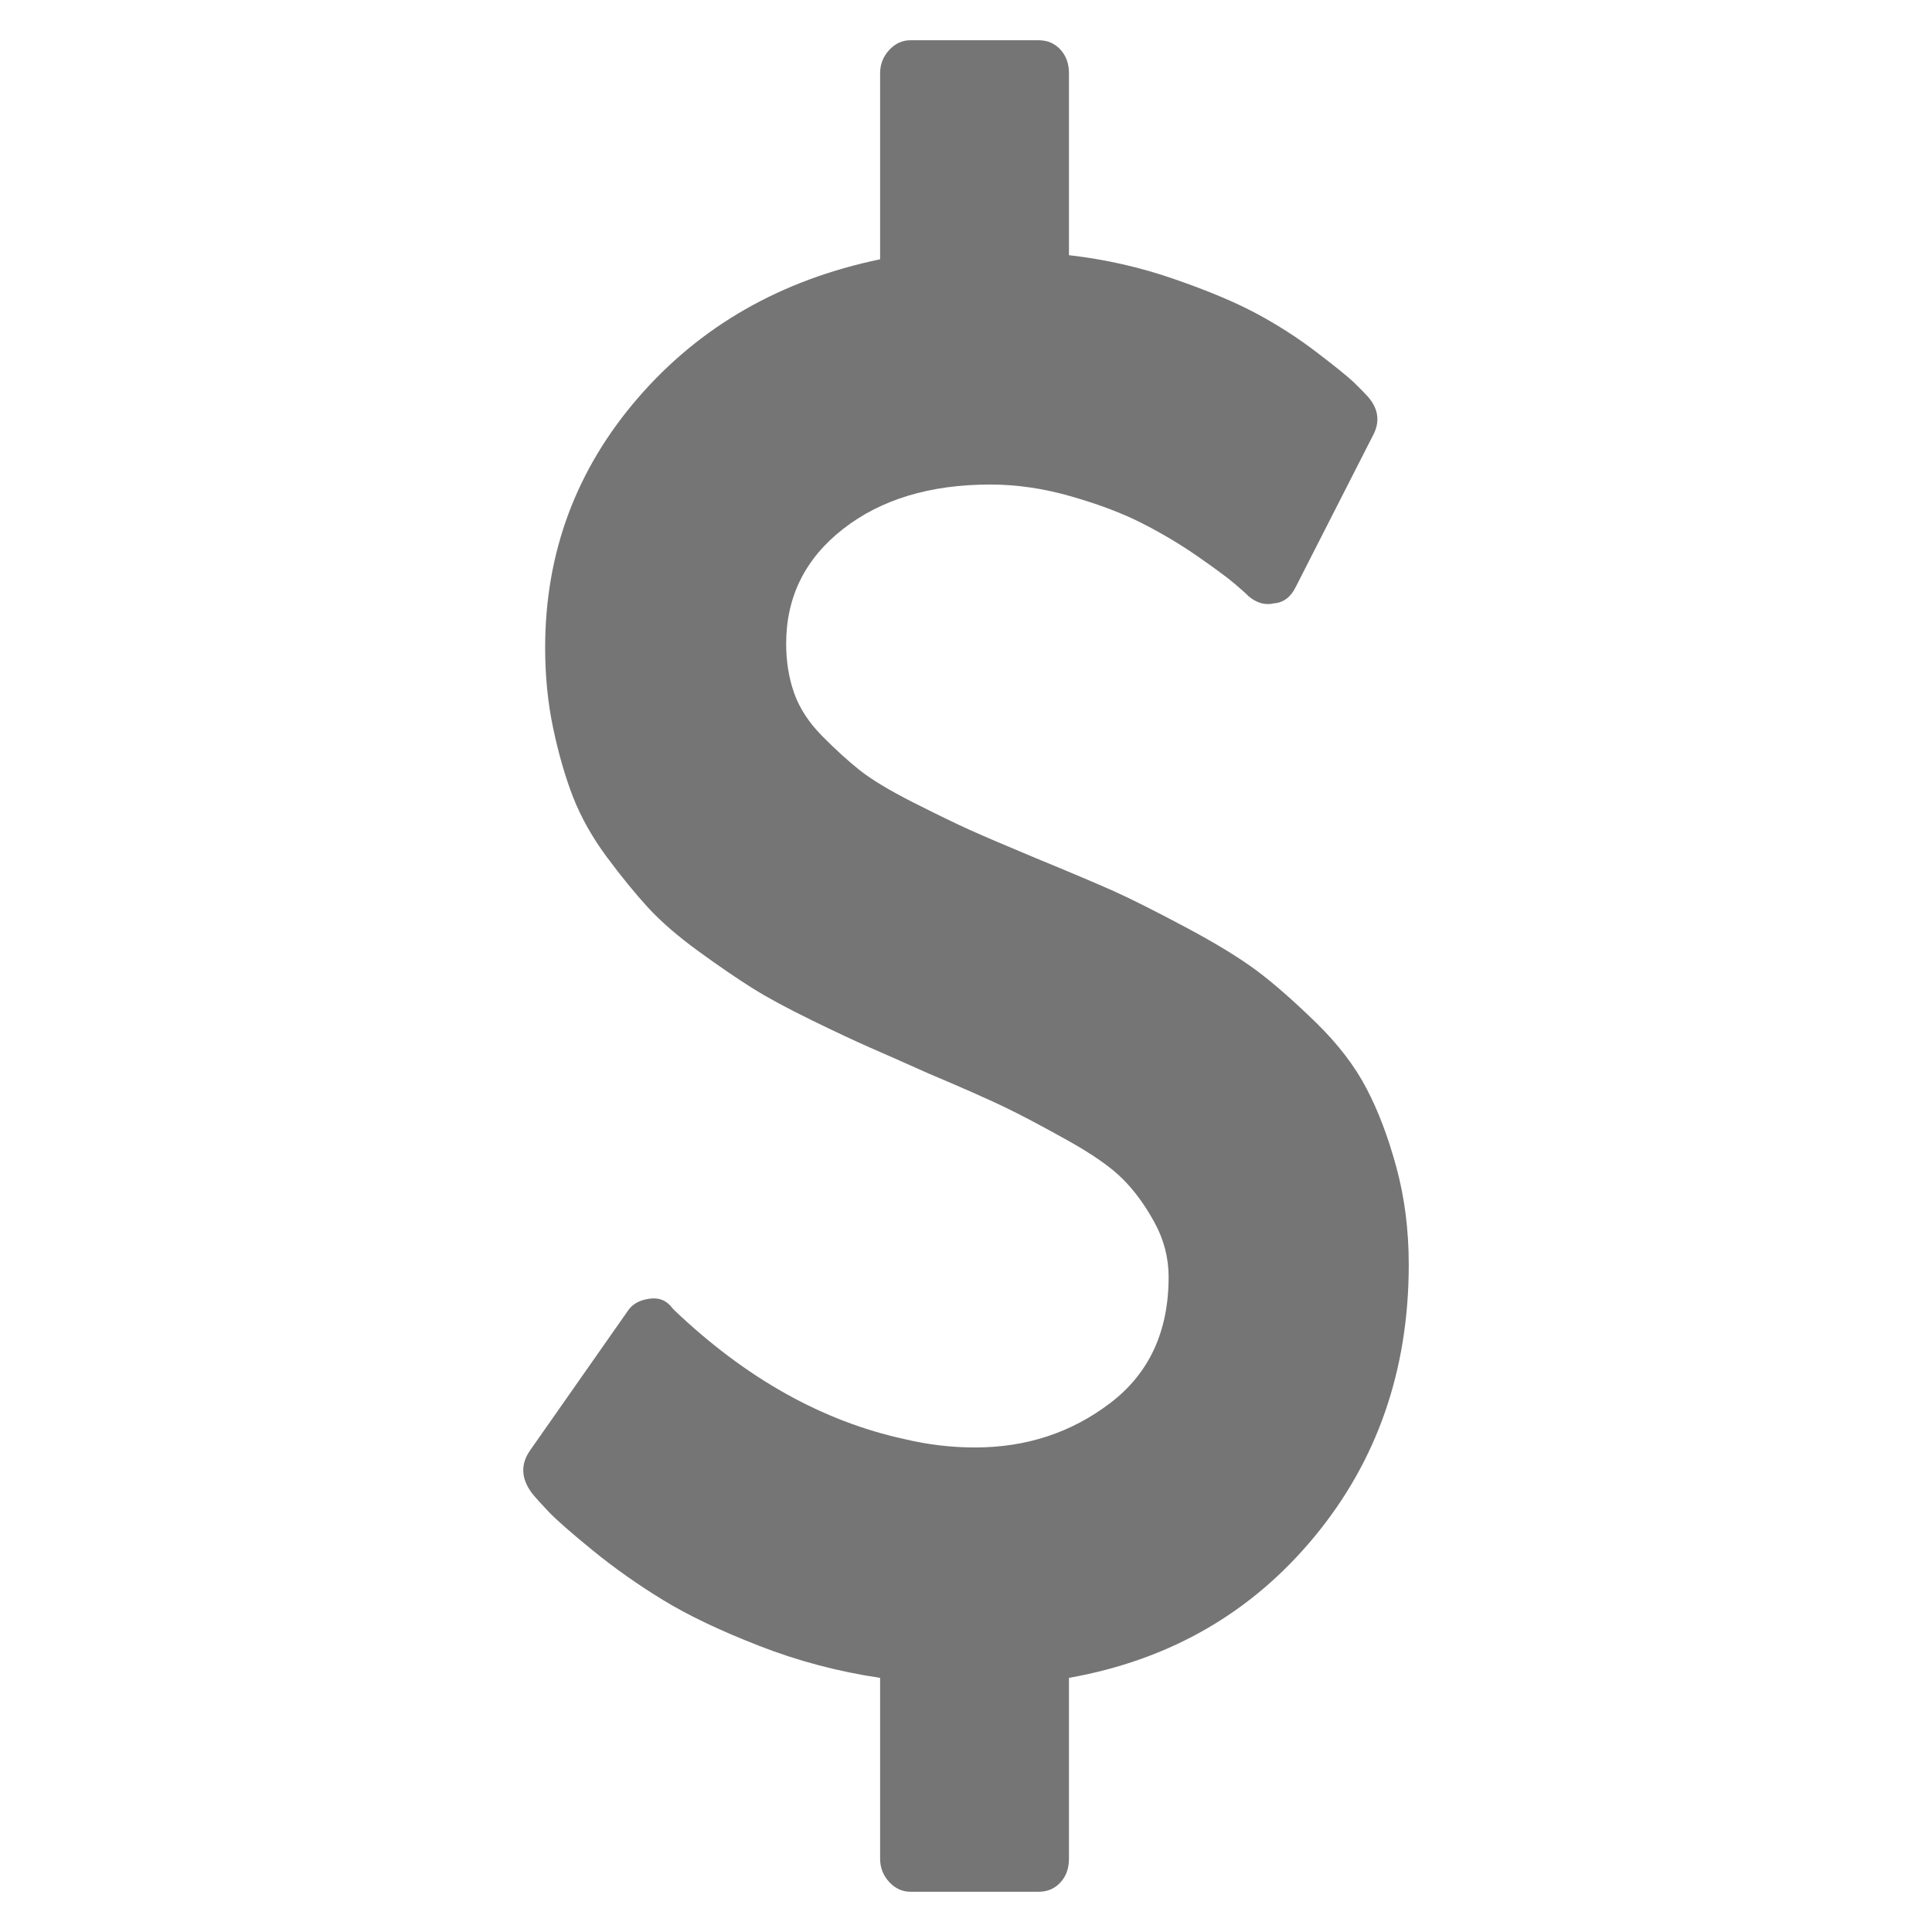
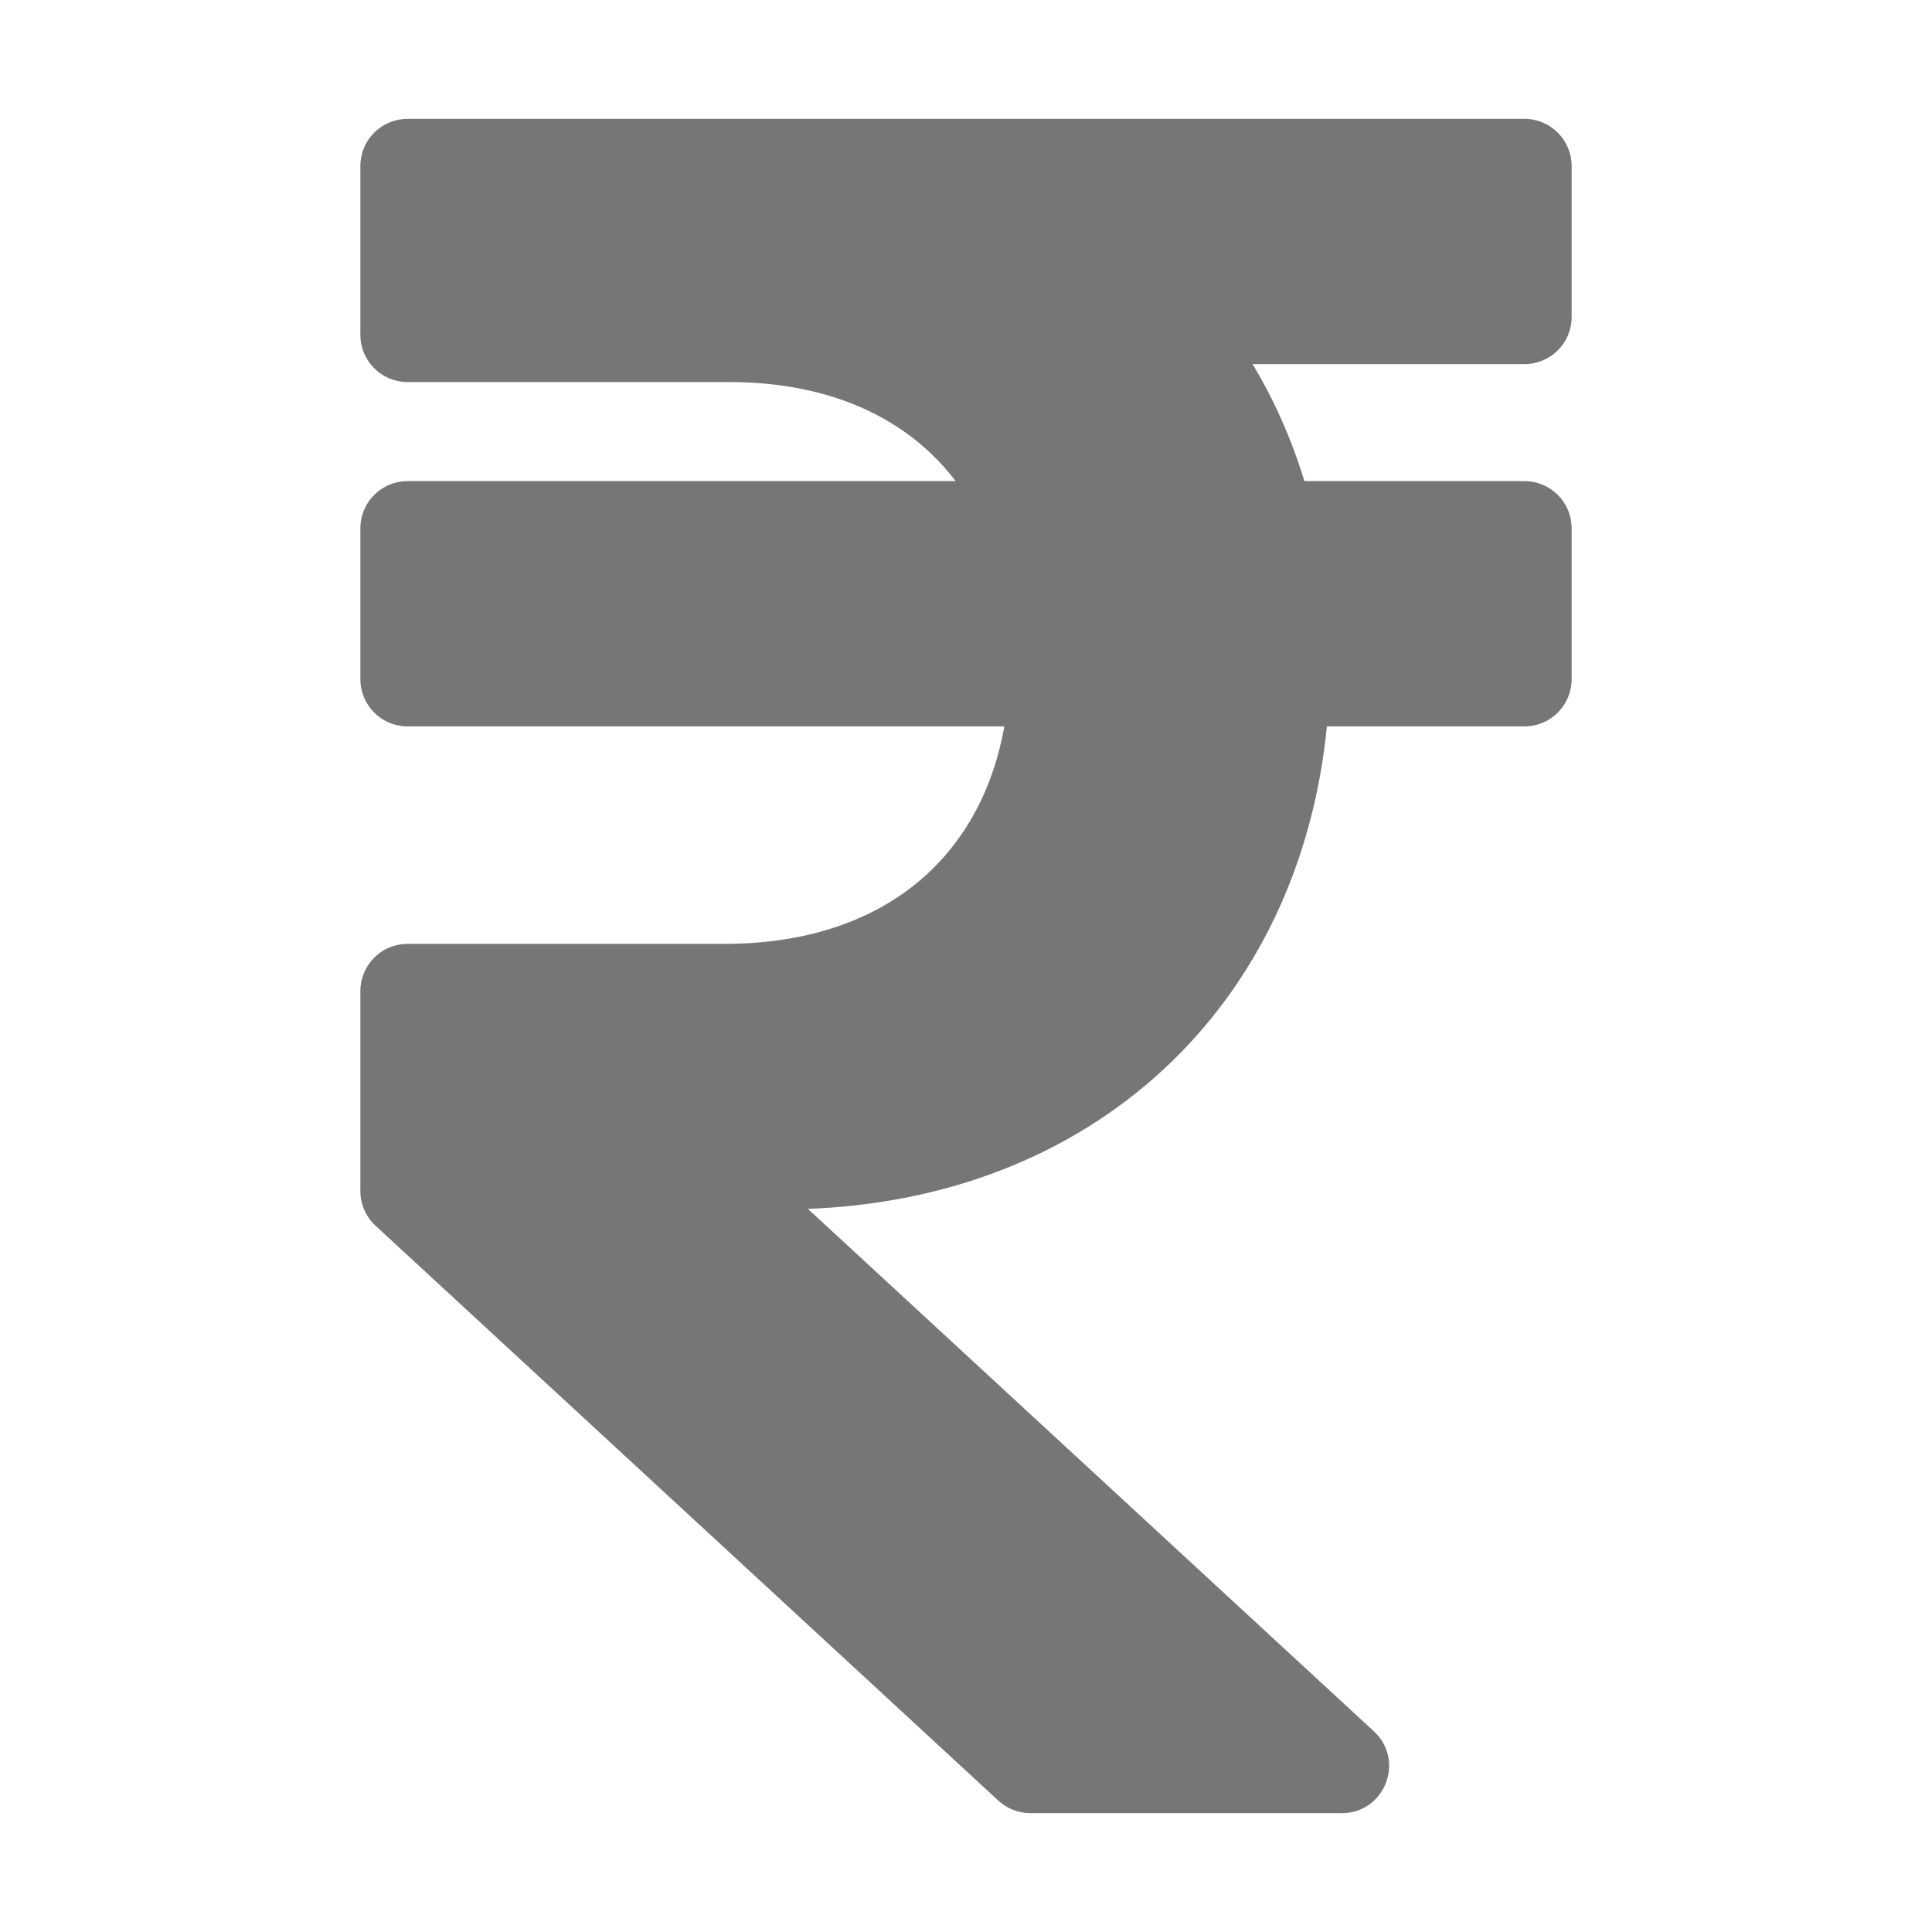
- <svg xmlns="http://www.w3.org/2000/svg" width="24" height="24" viewBox="0 0 24 24" fill="none">
-   <path d="M17.5 15.709C17.5 17.018 17.109 18.146 16.327 19.091C15.545 20.037 14.529 20.621 13.279 20.843V23.089C13.279 23.209 13.244 23.308 13.173 23.384C13.102 23.462 13.012 23.5 12.902 23.5H11.31C11.208 23.5 11.12 23.459 11.045 23.378C10.971 23.297 10.933 23.201 10.933 23.089V20.843C10.415 20.766 9.913 20.634 9.43 20.445C8.947 20.257 8.548 20.067 8.233 19.874C7.919 19.682 7.628 19.476 7.361 19.258C7.094 19.04 6.911 18.88 6.813 18.777C6.715 18.674 6.646 18.597 6.606 18.546C6.473 18.366 6.465 18.191 6.583 18.02L7.797 16.287C7.852 16.201 7.943 16.15 8.068 16.133C8.186 16.116 8.281 16.154 8.351 16.248L8.375 16.274C9.263 17.121 10.218 17.656 11.24 17.878C11.531 17.947 11.821 17.981 12.112 17.981C12.749 17.981 13.309 17.797 13.792 17.429C14.276 17.061 14.517 16.539 14.517 15.863C14.517 15.624 14.458 15.397 14.34 15.183C14.223 14.969 14.091 14.789 13.945 14.644C13.8 14.498 13.57 14.338 13.256 14.163C12.941 13.987 12.682 13.85 12.478 13.752C12.273 13.654 11.959 13.514 11.534 13.335C11.228 13.198 10.986 13.091 10.809 13.014C10.633 12.937 10.391 12.824 10.084 12.674C9.778 12.524 9.532 12.392 9.348 12.276C9.163 12.16 8.941 12.009 8.681 11.82C8.422 11.632 8.212 11.45 8.051 11.275C7.89 11.099 7.719 10.89 7.538 10.646C7.357 10.402 7.218 10.154 7.119 9.902C7.021 9.649 6.939 9.365 6.872 9.048C6.805 8.731 6.772 8.398 6.772 8.047C6.772 6.866 7.157 5.831 7.927 4.941C8.697 4.051 9.699 3.478 10.933 3.221V0.911C10.933 0.799 10.971 0.703 11.045 0.622C11.12 0.541 11.208 0.5 11.31 0.5H12.902C13.012 0.5 13.102 0.539 13.173 0.616C13.244 0.693 13.279 0.791 13.279 0.911V3.17C13.727 3.221 14.162 3.319 14.582 3.465C15.003 3.61 15.345 3.754 15.608 3.895C15.871 4.036 16.121 4.196 16.356 4.376C16.592 4.556 16.745 4.68 16.816 4.748C16.887 4.817 16.946 4.877 16.993 4.928C17.127 5.082 17.146 5.245 17.052 5.416L16.097 7.29C16.034 7.418 15.944 7.486 15.826 7.495C15.716 7.521 15.61 7.491 15.508 7.405C15.484 7.379 15.427 7.328 15.337 7.251C15.246 7.174 15.093 7.061 14.877 6.911C14.661 6.761 14.431 6.624 14.187 6.5C13.944 6.376 13.651 6.265 13.309 6.167C12.967 6.068 12.631 6.019 12.301 6.019C11.554 6.019 10.945 6.203 10.473 6.571C10.002 6.939 9.766 7.414 9.766 7.996C9.766 8.218 9.799 8.423 9.866 8.612C9.933 8.8 10.049 8.977 10.214 9.144C10.379 9.311 10.534 9.452 10.68 9.568C10.825 9.683 11.045 9.816 11.34 9.966C11.635 10.115 11.873 10.231 12.053 10.312C12.234 10.393 12.509 10.511 12.879 10.665C13.295 10.836 13.613 10.971 13.834 11.069C14.053 11.168 14.352 11.318 14.729 11.519C15.107 11.72 15.403 11.902 15.62 12.064C15.836 12.227 16.079 12.441 16.351 12.706C16.622 12.971 16.83 13.243 16.975 13.521C17.121 13.799 17.245 14.126 17.347 14.503C17.449 14.879 17.5 15.281 17.5 15.709Z" fill="#757575" />
+ <svg xmlns="http://www.w3.org/2000/svg" fill="#767676" viewBox="-96 0 512 512" stroke="#767676">
+   <g id="SVGRepo_bgCarrier" stroke-width="0" />
+   <g id="SVGRepo_tracerCarrier" stroke-linecap="round" stroke-linejoin="round" />
+   <g id="SVGRepo_iconCarrier">
+     <path d="M308 96c6.627 0 12-5.373 12-12V44c0-6.627-5.373-12-12-12H12C5.373 32 0 37.373 0 44v44.748c0 6.627 5.373 12 12 12h85.28c27.308 0 48.261 9.958 60.97 27.252H12c-6.627 0-12 5.373-12 12v40c0 6.627 5.373 12 12 12h158.757c-6.217 36.086-32.961 58.632-74.757 58.632H12c-6.627 0-12 5.373-12 12v53.012c0 3.349 1.4 6.546 3.861 8.818l165.052 152.356a12.001 12.001 0 0 0 8.139 3.182h82.562c10.924 0 16.166-13.408 8.139-20.818L116.871 319.906c76.499-2.34 131.144-53.395 138.318-127.906H308c6.627 0 12-5.373 12-12v-40c0-6.627-5.373-12-12-12h-58.69c-3.486-11.541-8.28-22.246-14.252-32H308z" />
+   </g>
</svg>
